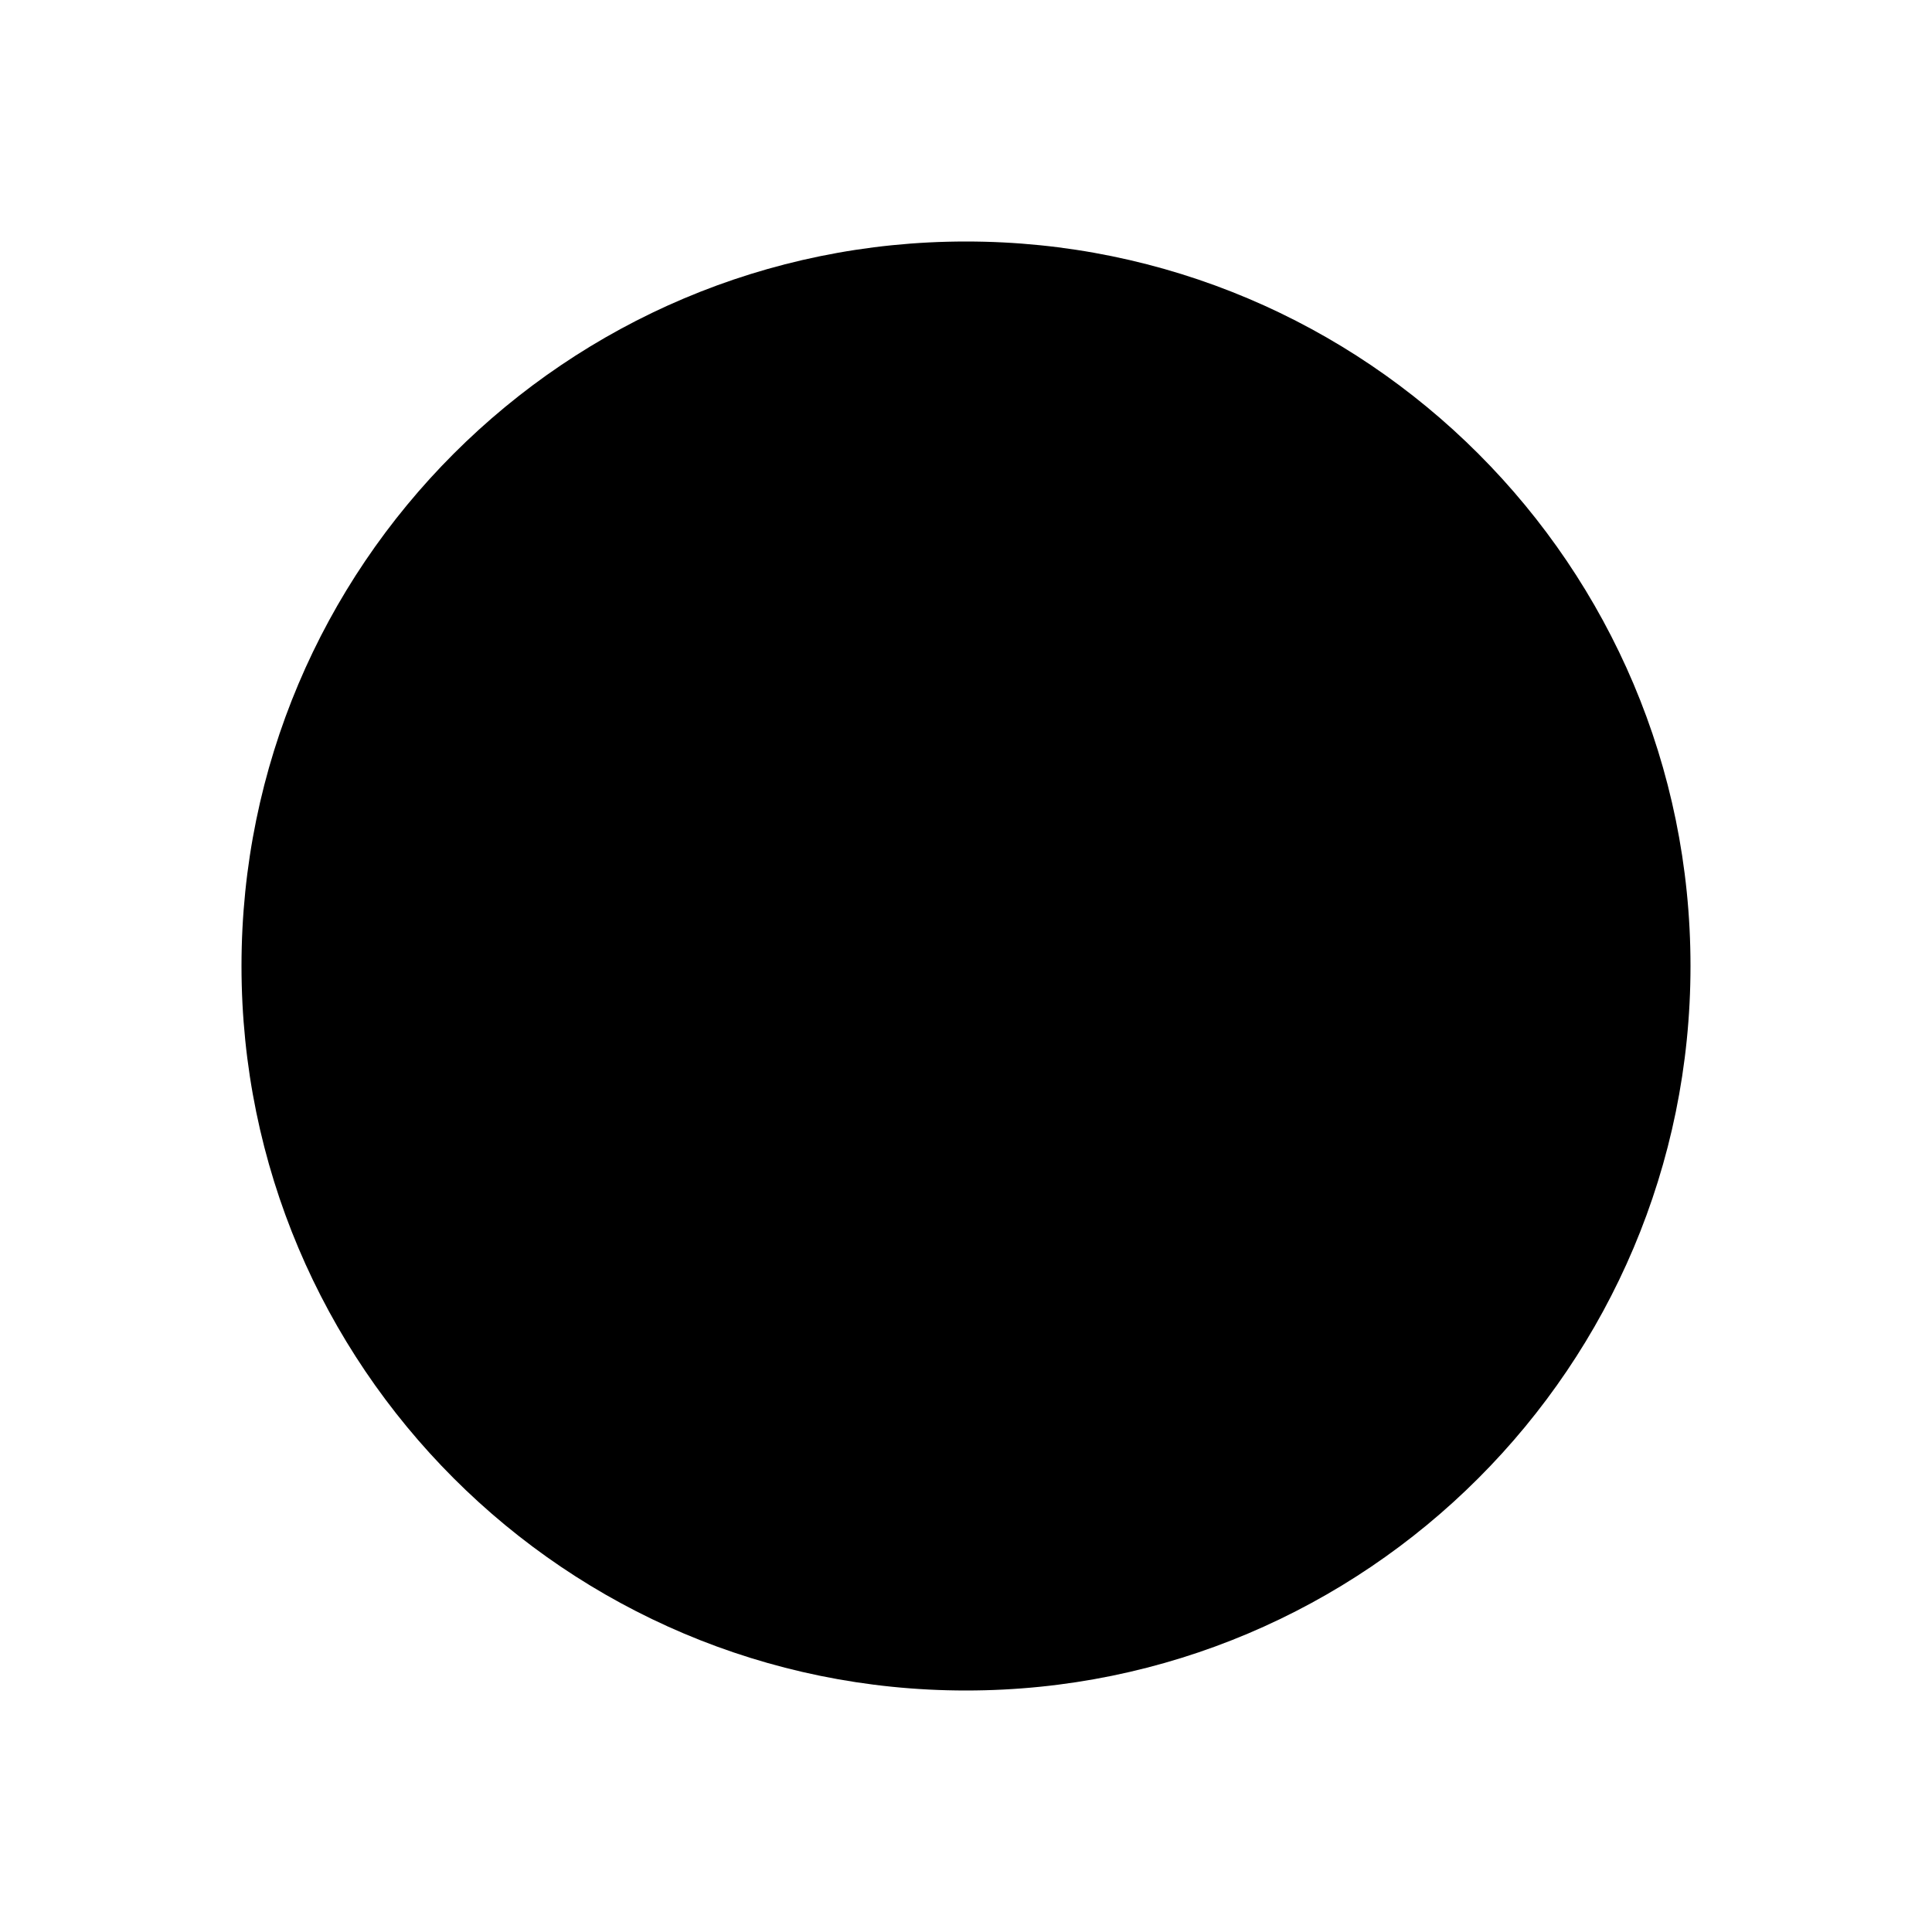
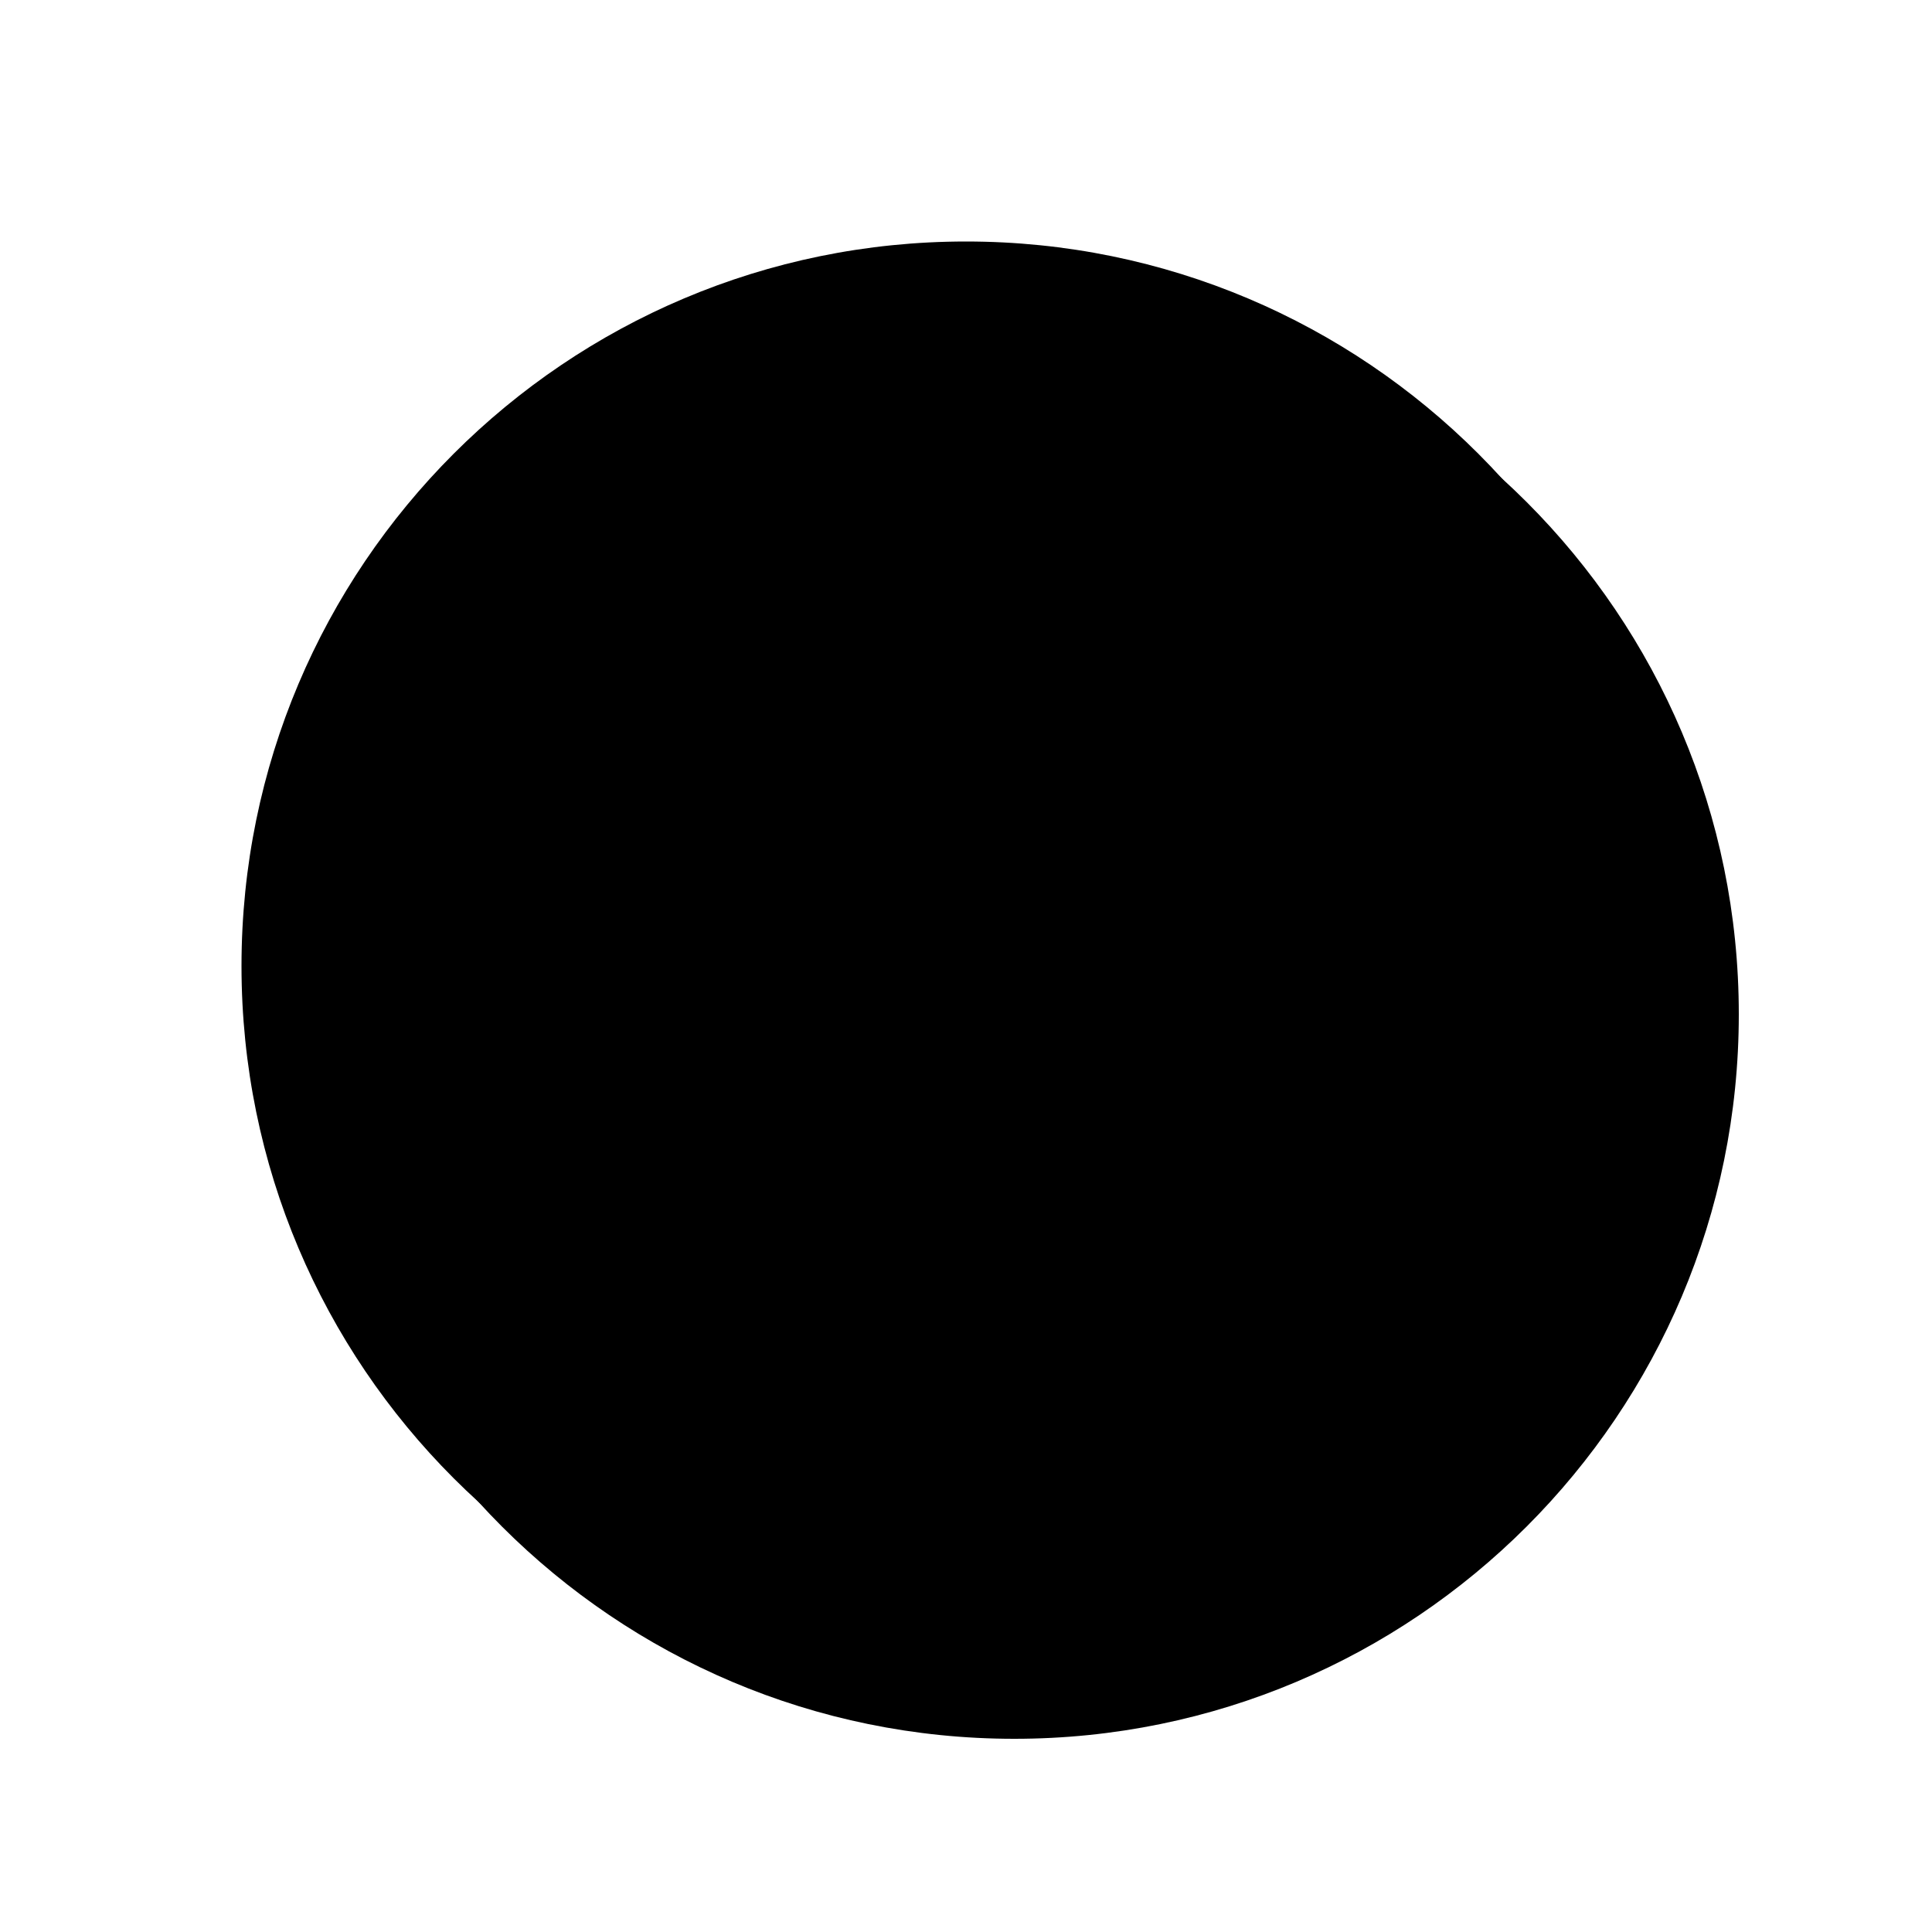
<svg xmlns="http://www.w3.org/2000/svg" viewBox="0 0 80 80" width="80" height="80">
+   <circle cx="42" cy="42" r="30" fill="{fill_lo}" />
  <circle cx="40" cy="40" r="30" fill="{fill}" stroke="{stroke}" stroke-width="3" />
-   <circle cx="40" cy="40" r="18" fill="none" stroke="{stroke}" stroke-width="2" />
+   <circle cx="40" cy="40" r="20" fill="none" stroke="{stroke}" stroke-width="2" />
+   <circle cx="28" cy="28" r="12" fill="{fill_hi}" />
+   <circle cx="52" cy="52" r="8" fill="{fill_lo}" />
</svg>
